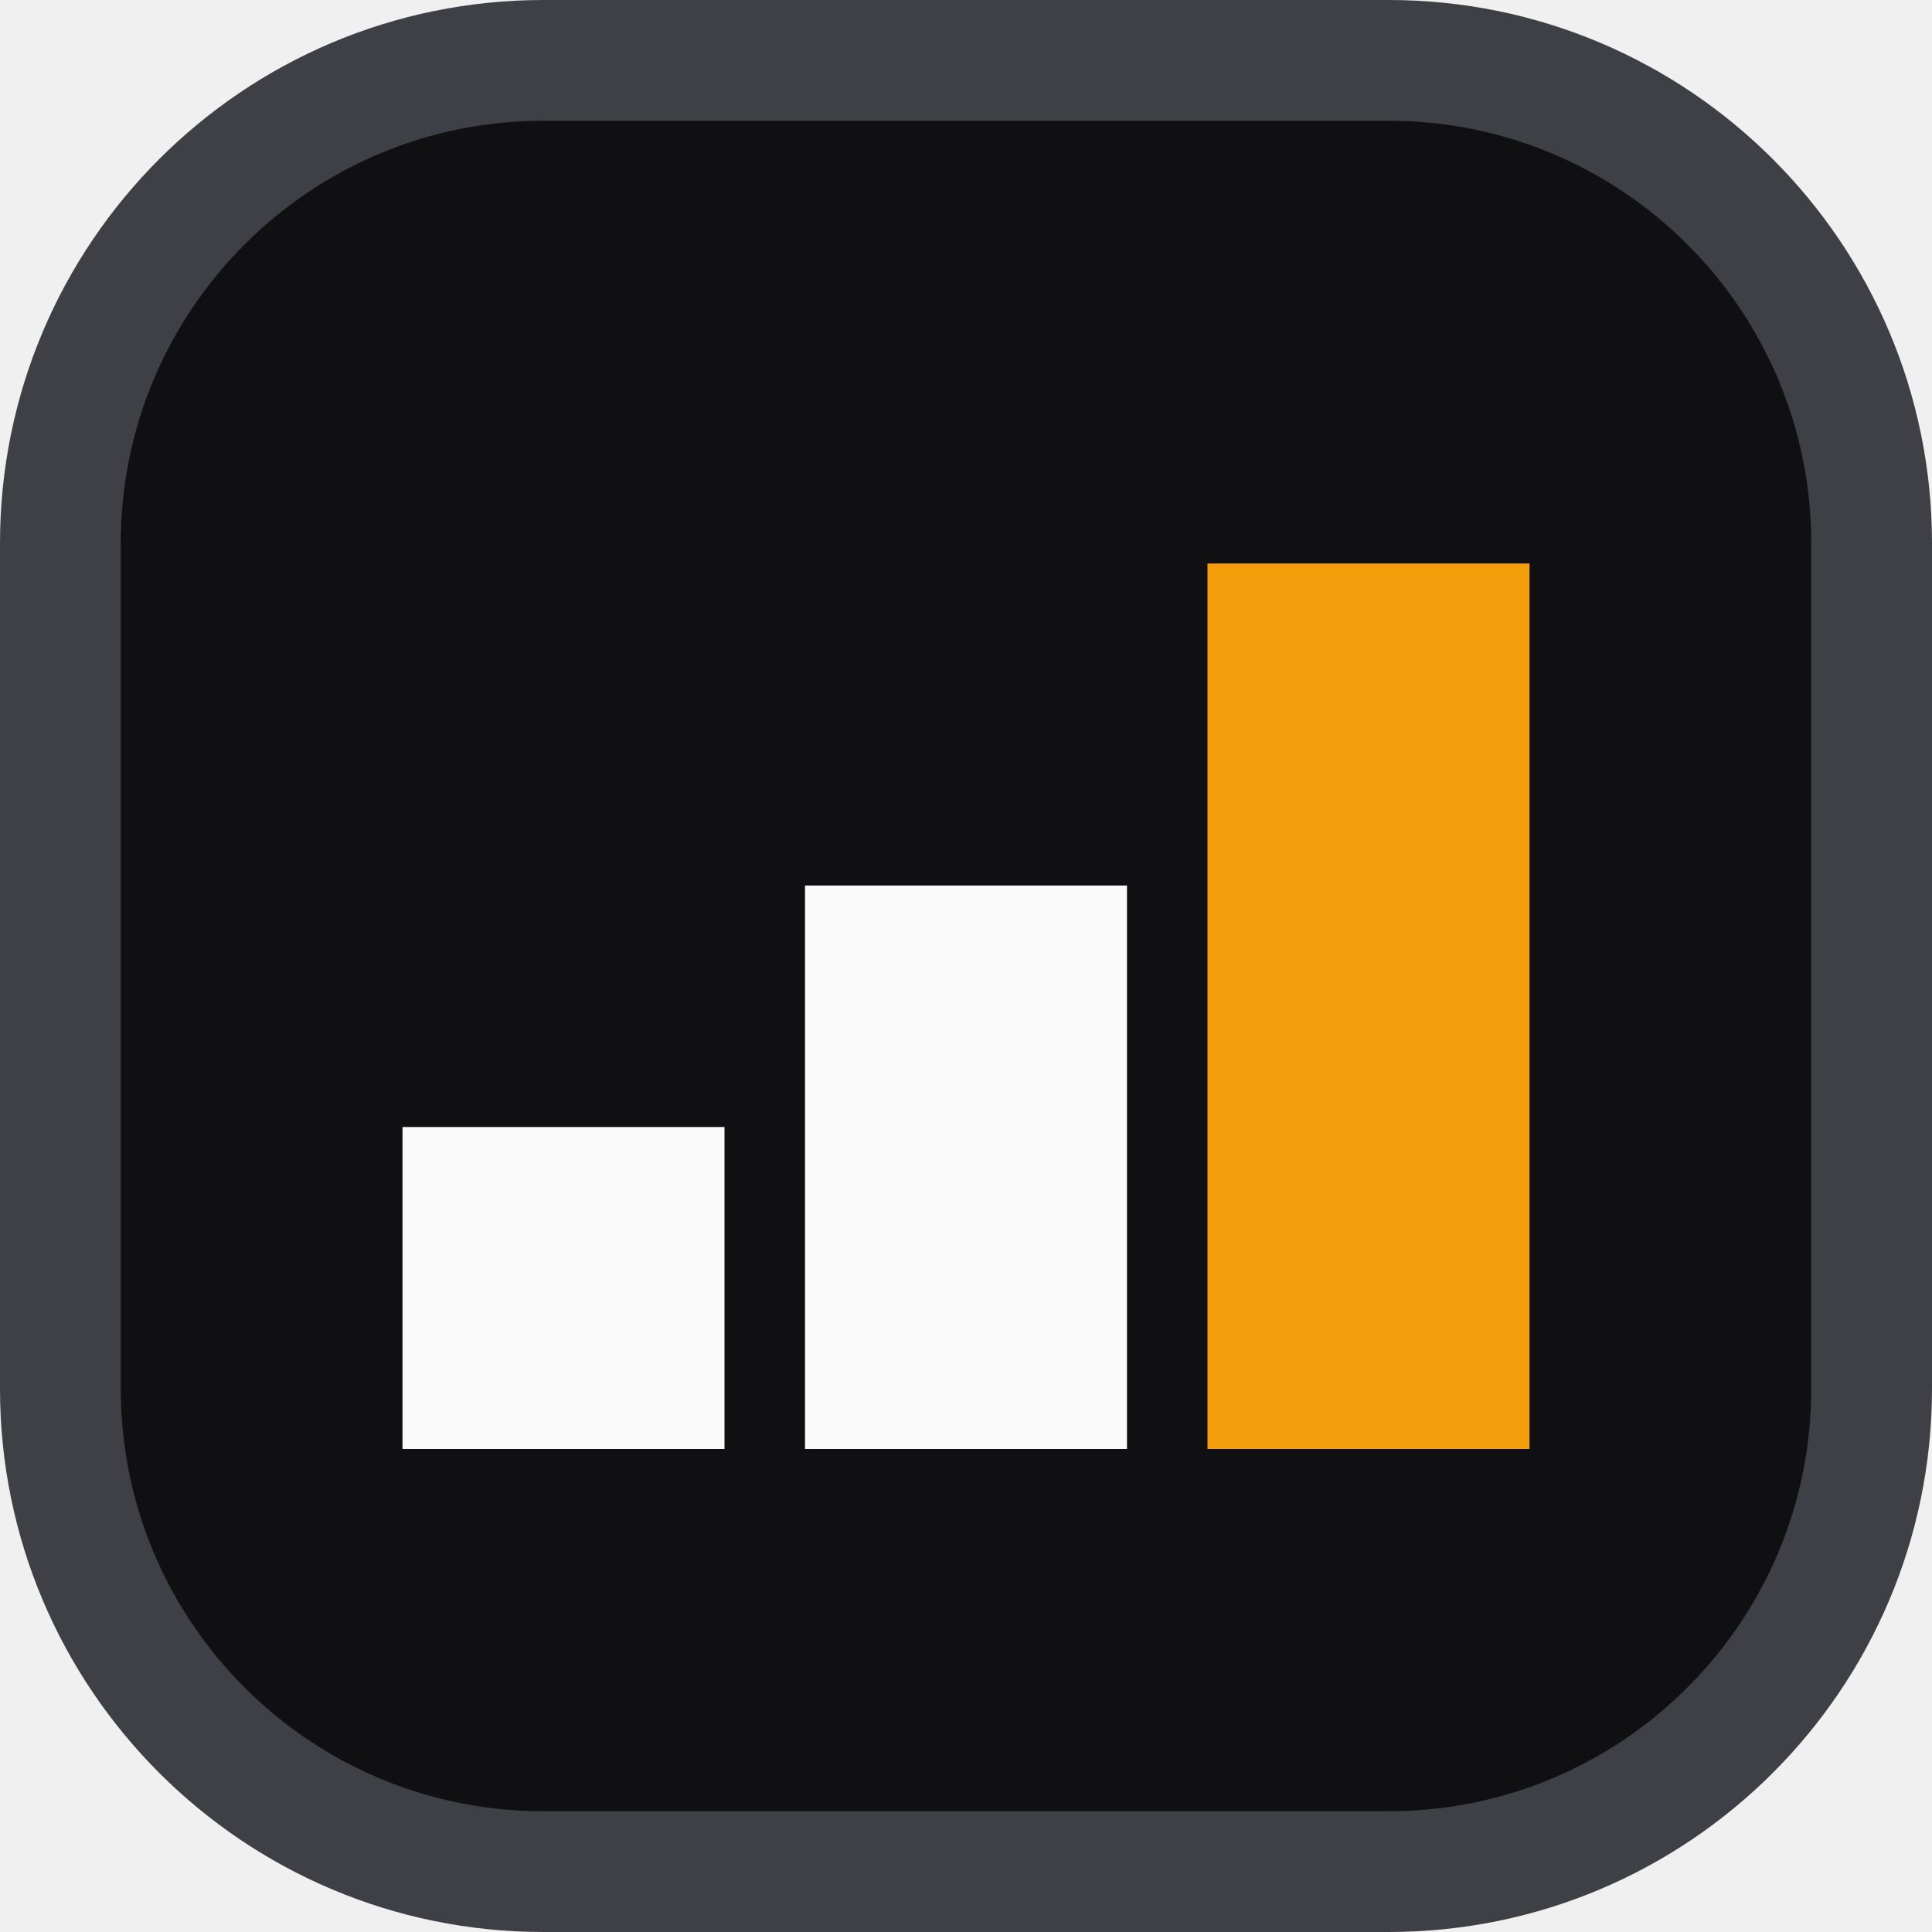
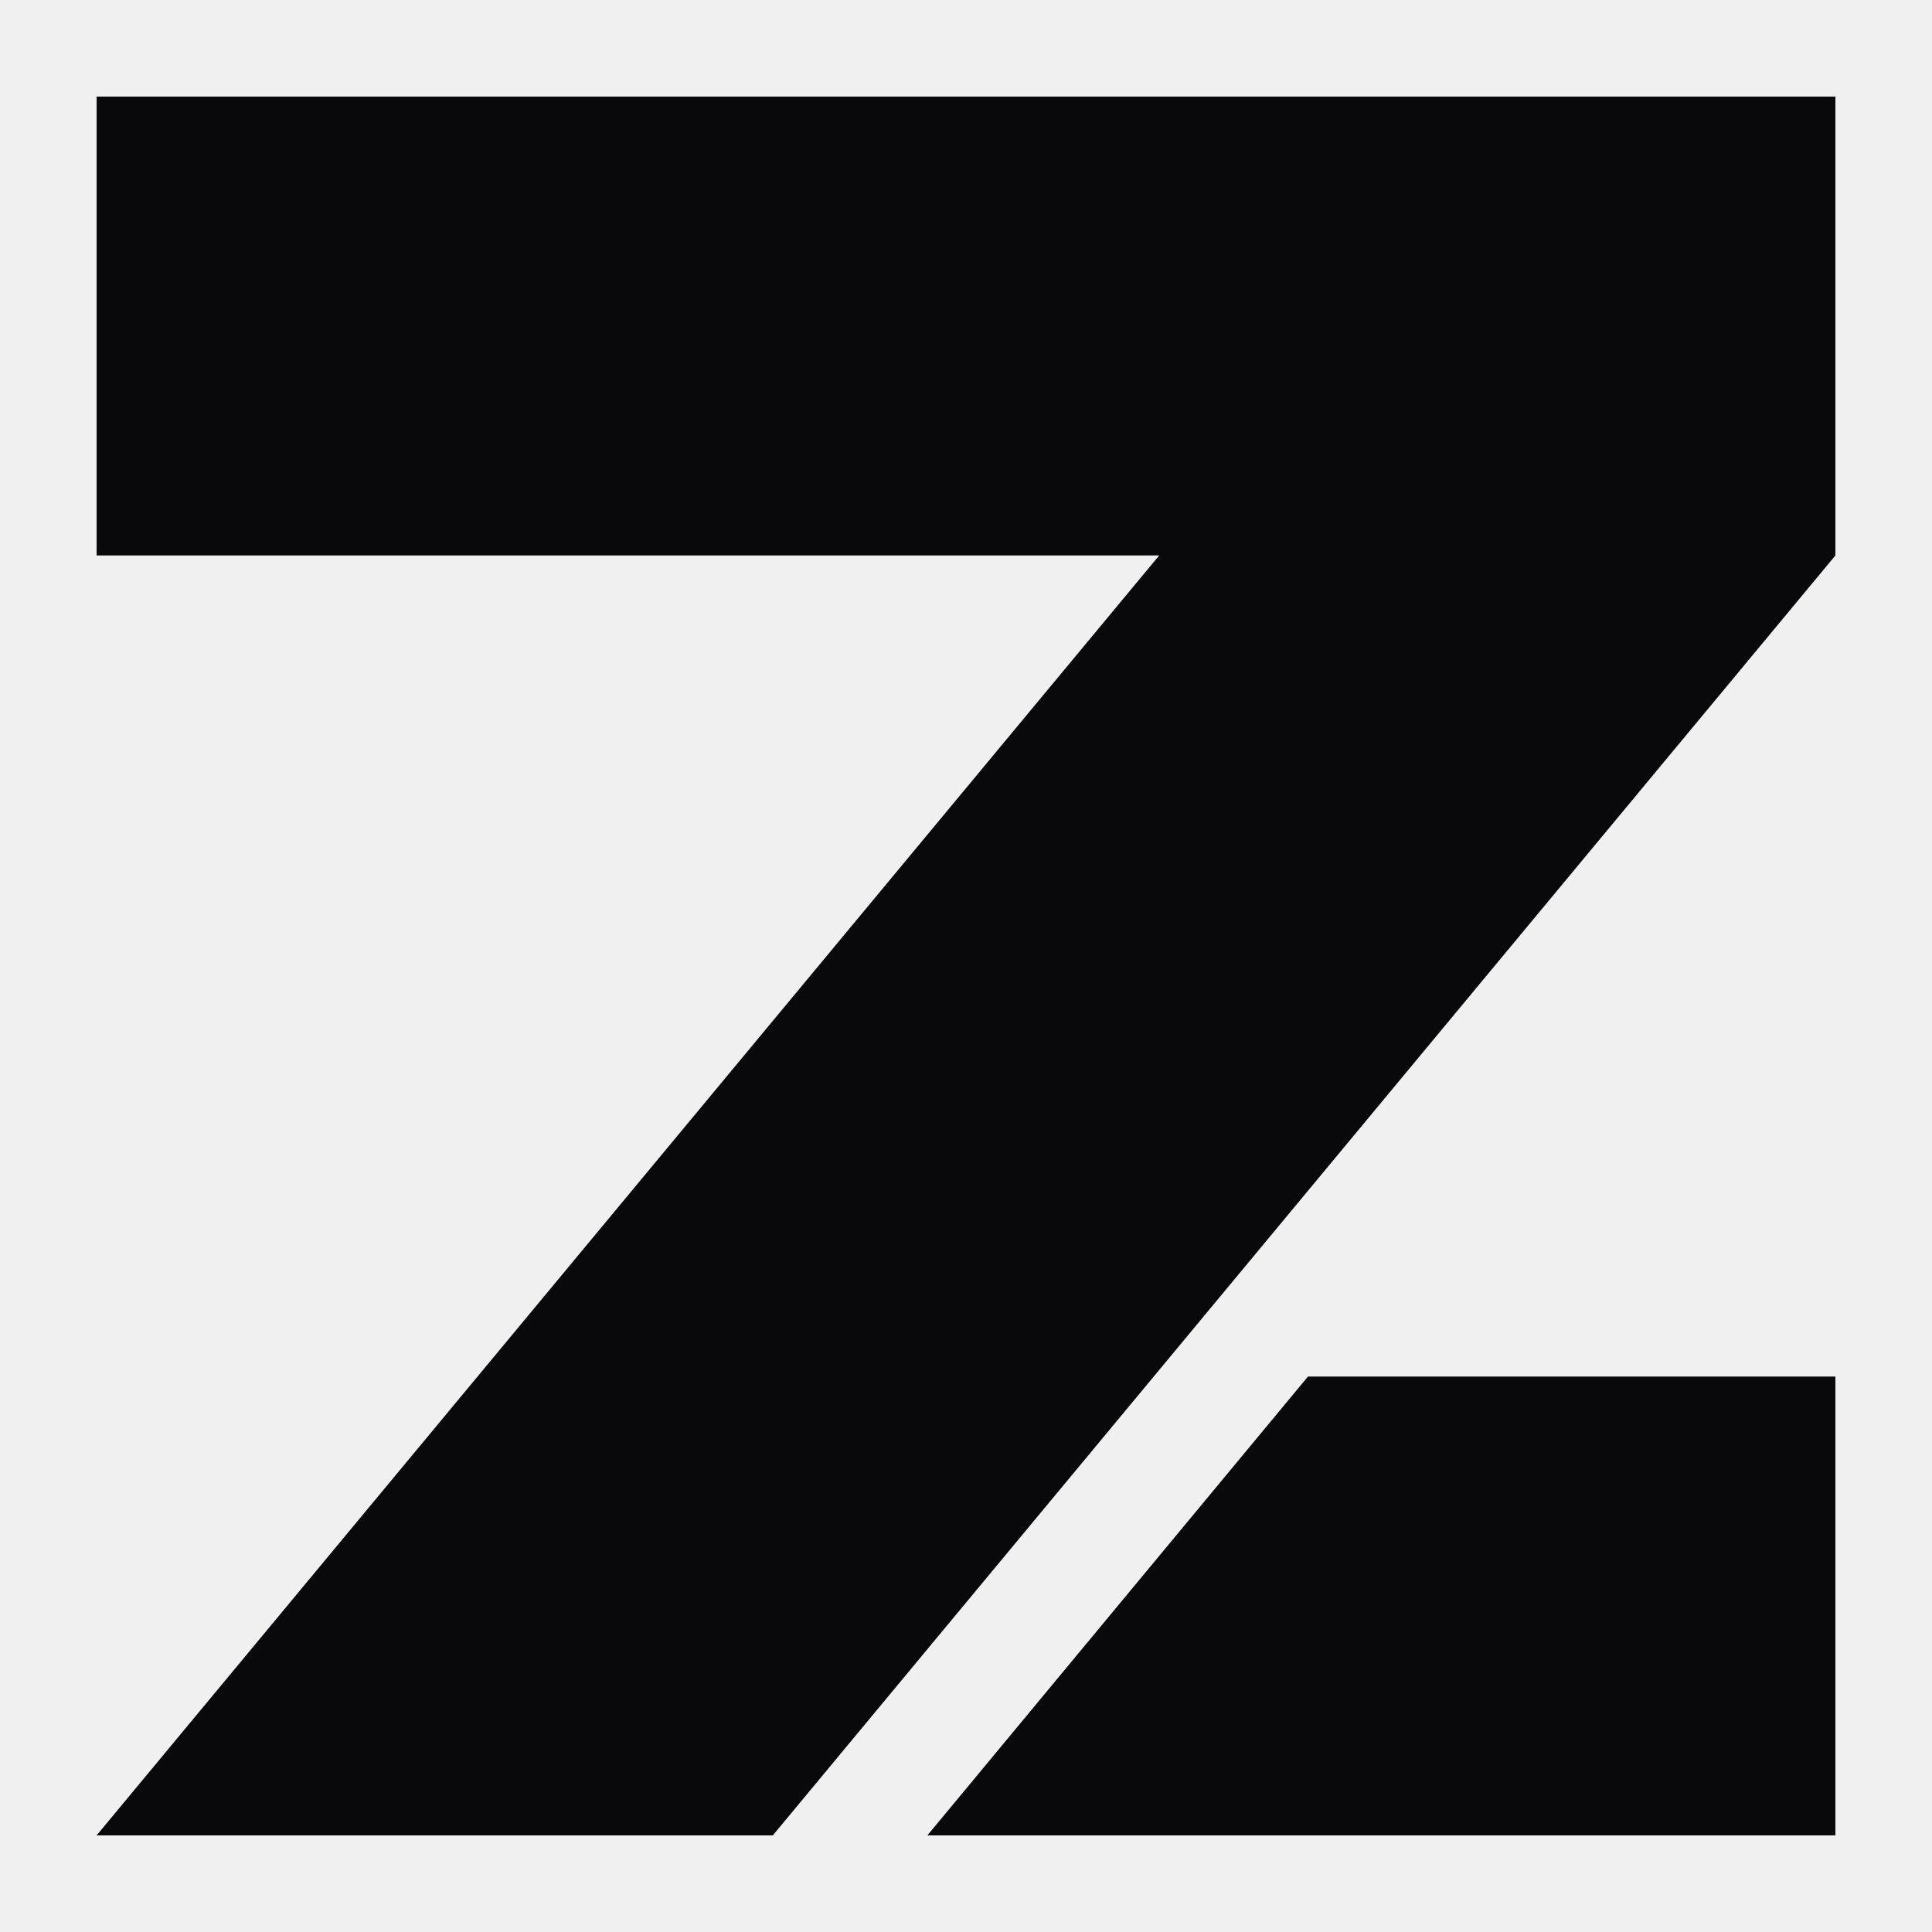
- <svg xmlns="http://www.w3.org/2000/svg" viewBox="0 0 24 24">
-   <style>.t{fill:#101013;stroke:#3F3F46}.s{fill:#FAFAFA}.p{fill:#F59E0B}@media (prefers-color-scheme:light){.t{fill:#FFF;stroke:#D4D4D8}.s{fill:#09090B}.p{fill:#B45309}}</style>
-   <rect class="t" x=".75" y=".75" width="22.5" height="22.5" rx="6" stroke-width="1.5" />
-   <path class="s" d="M5 18h4v-4H5zm5 0h4v-7h-4z" />
-   <path class="p" d="M15 18h4V7h-4z" />
+ <svg xmlns="http://www.w3.org/2000/svg" viewBox="2 2 20 20">
+   <style>path{fill:#09090B}@media (prefers-color-scheme:dark){path{fill:#FAFAFA}}</style>
+   <path d="M3 3h18v4.75L10 21H3l11-13.25H3z" />
+   <path d="M15.54 16.25H21V21h-9.4z" />
</svg>
